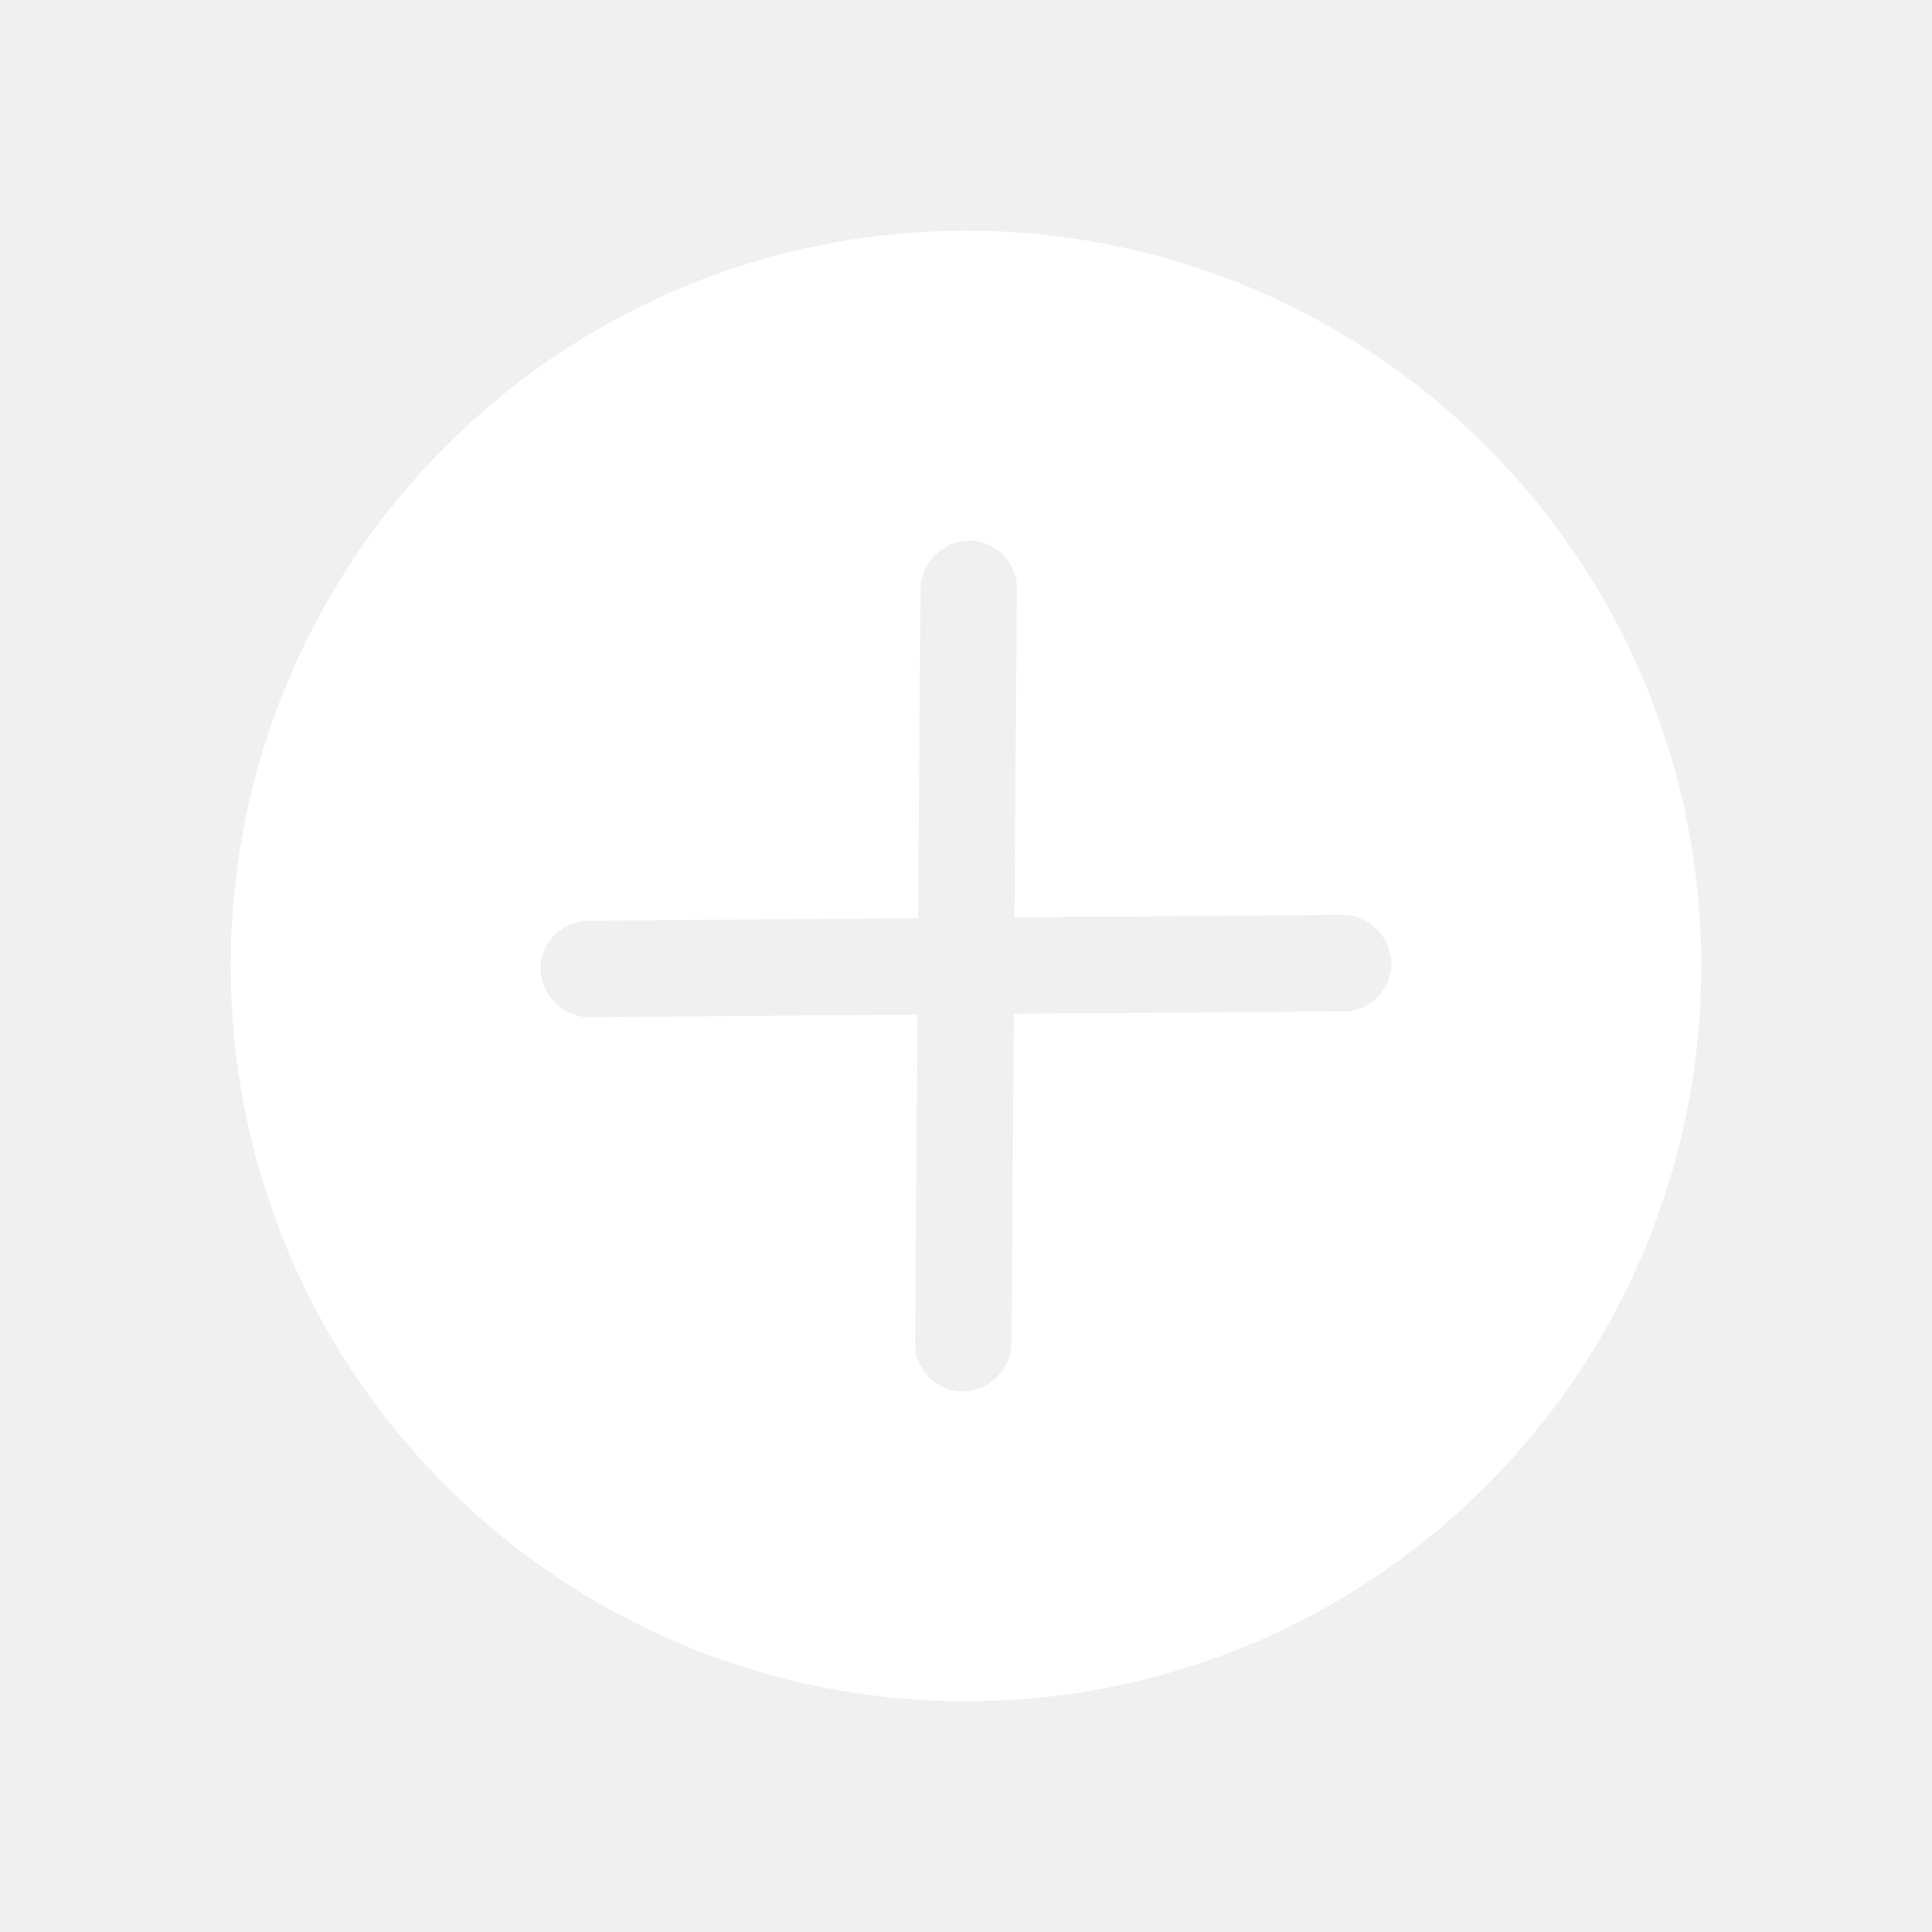
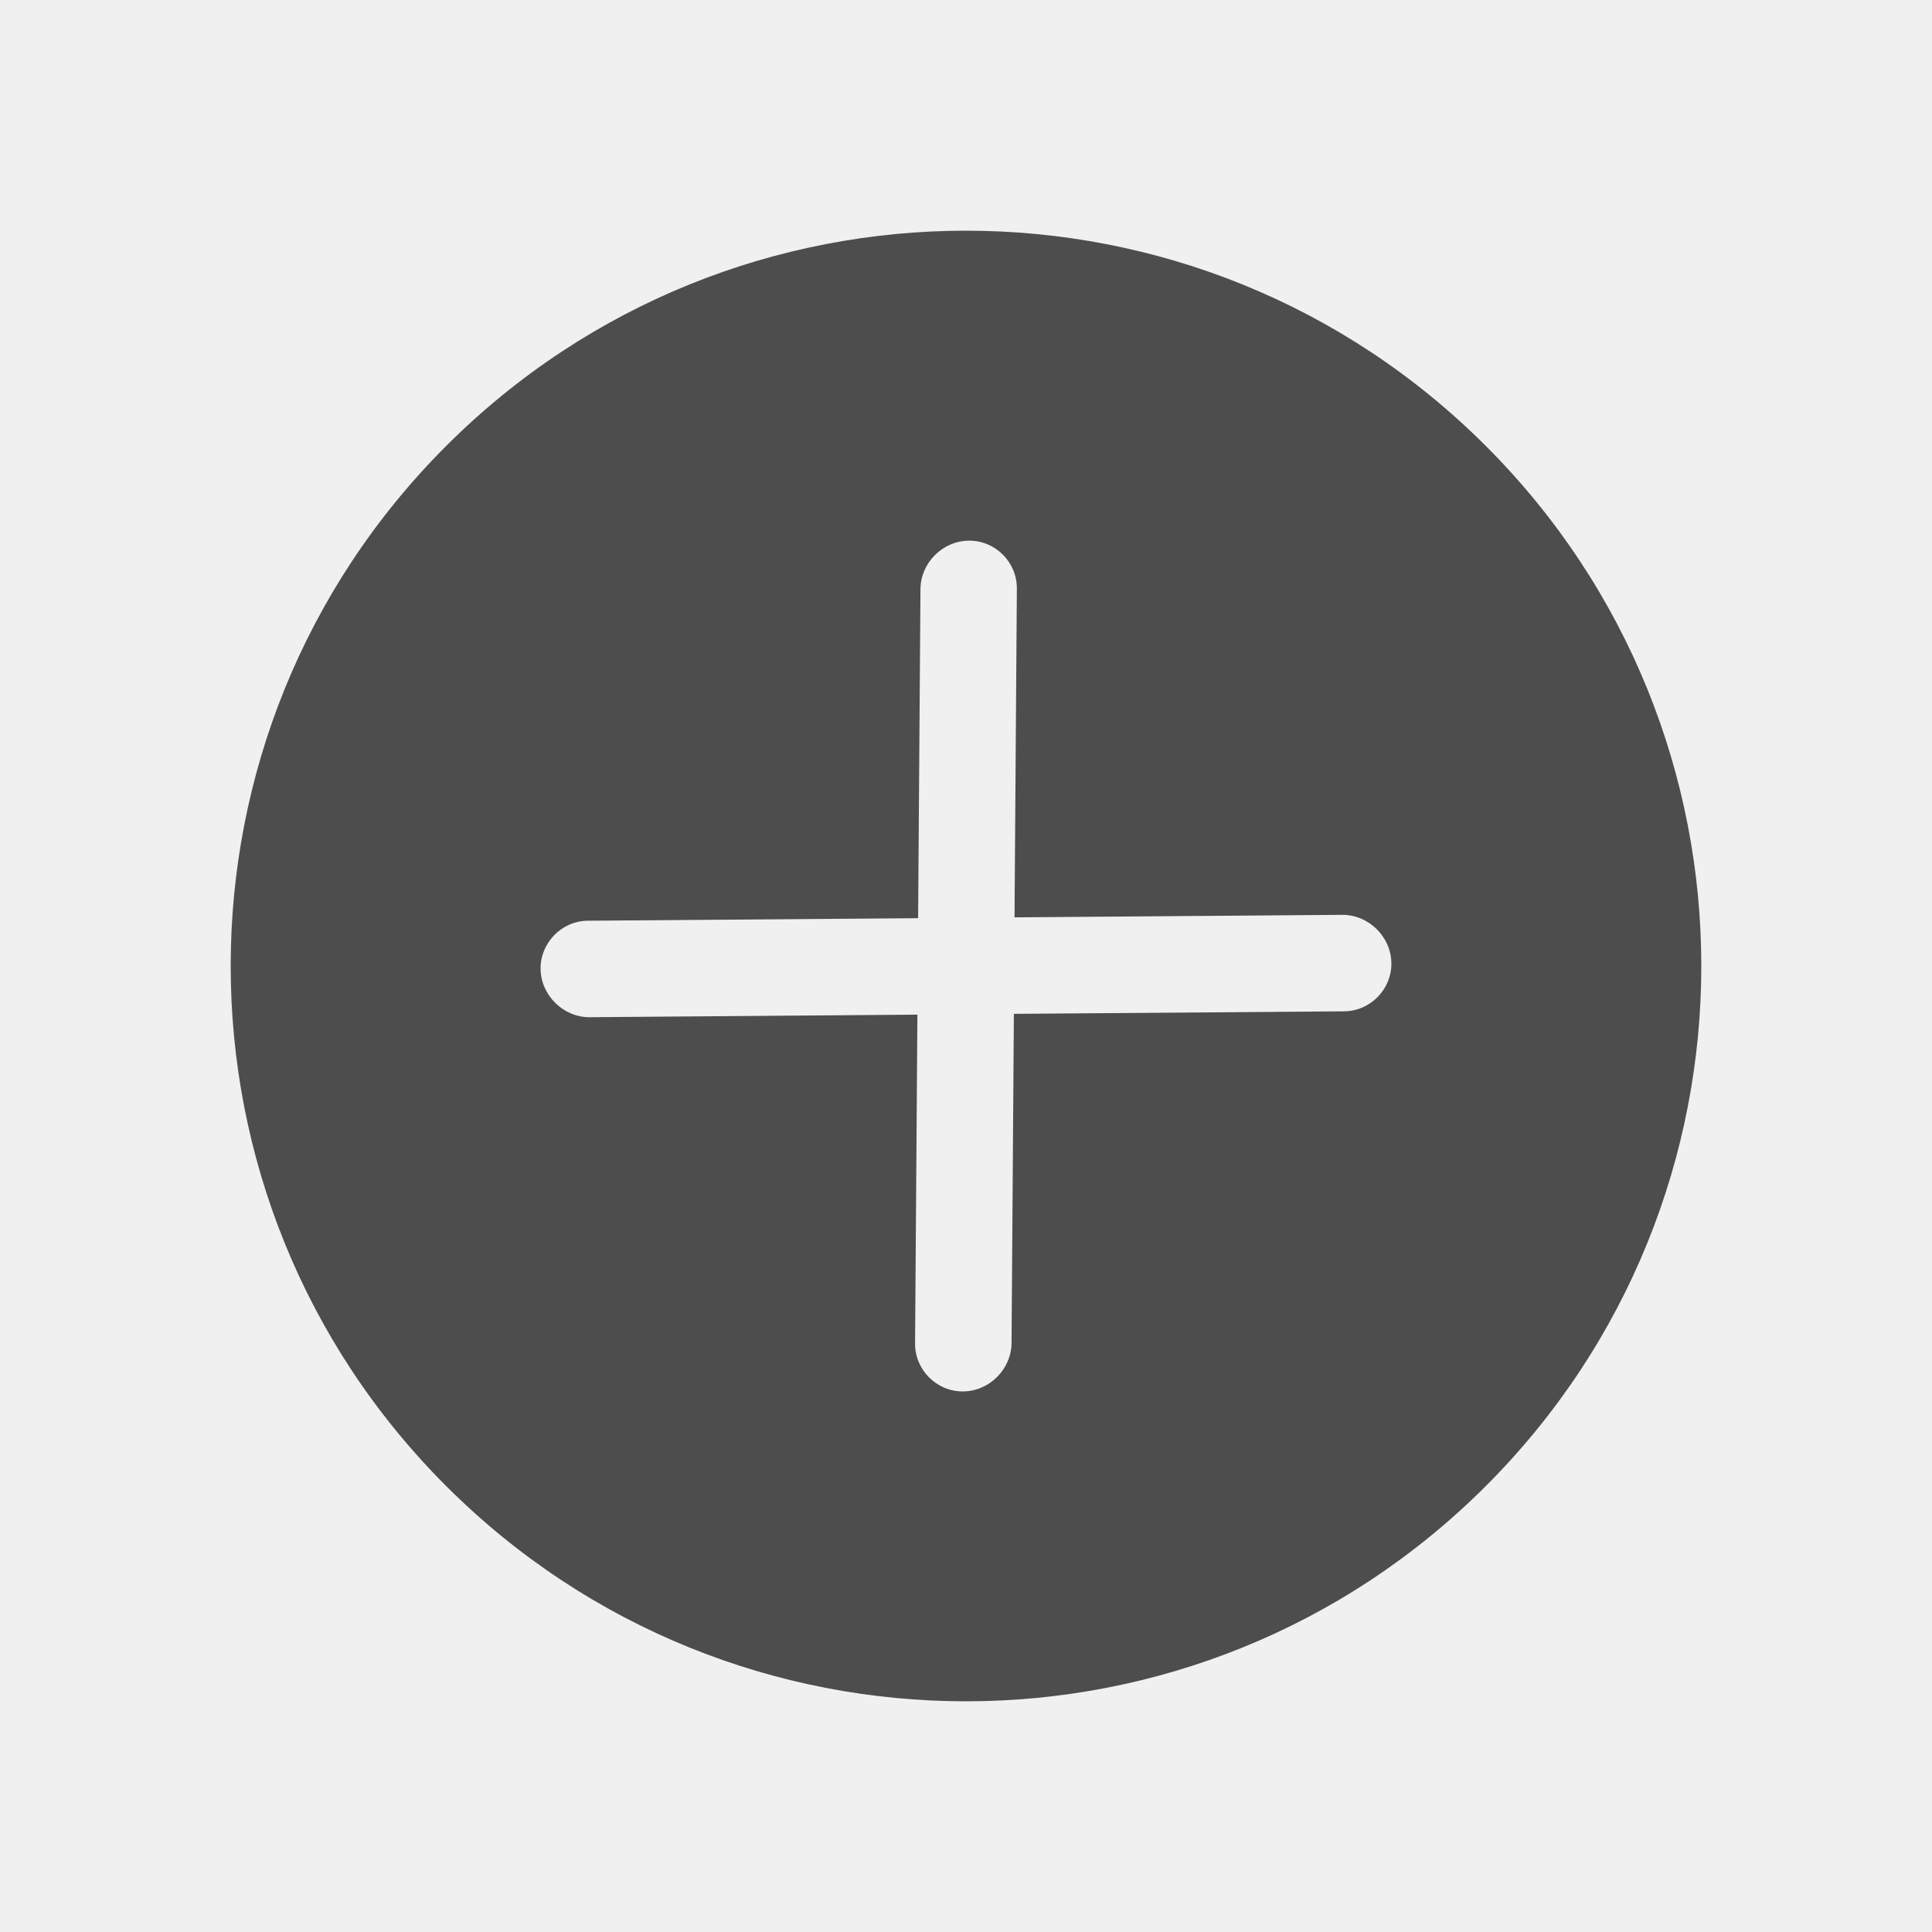
<svg xmlns="http://www.w3.org/2000/svg" role="img" aria-labelledby="add-icon-title add-icon-desc" viewBox="0 0 170 170">
  <g transform="translate(0,-882.3622)">
-     <path style="fill:#ffffff;" d="m 39.249,921.613 a 64.7,64.7 0 0 0 0,91.499 64.7,64.7 0 0 0 91.501,0 64.7,64.7 0 0 0 0,-91.501 64.7,64.7 0 0 0 -91.499,0 z m 9.51,43.043 0,0 c 0.755,-0.777 1.808,-1.269 2.966,-1.278 l 29.062,-0.222 0.206,-28.951 c 0.015,-2.321 1.953,-4.253 4.269,-4.269 2.32,-0.017 4.23,1.896 4.213,4.213 l -0.205,28.934 28.823,-0.222 c 2.318,-0.018 4.287,1.896 4.336,4.213 0.049,2.317 -1.843,4.259 -4.16,4.277 l -29.056,0.222 -0.205,28.951 c -0.015,2.32 -1.954,4.258 -4.271,4.272 -2.32,0.017 -4.235,-1.901 -4.219,-4.219 l 0.206,-28.934 -28.82,0.225 c -2.318,0.018 -4.287,-1.896 -4.336,-4.213 -0.024,-1.158 0.439,-2.216 1.192,-2.997 z" />
+     <path style="fill:#4d4d4d;" d="m 39.249,921.613 a 64.7,64.7 0 0 0 0,91.499 64.7,64.7 0 0 0 91.501,0 64.7,64.7 0 0 0 0,-91.501 64.7,64.7 0 0 0 -91.499,0 z m 9.51,43.043 0,0 c 0.755,-0.777 1.808,-1.269 2.966,-1.278 l 29.062,-0.222 0.206,-28.951 c 0.015,-2.321 1.953,-4.253 4.269,-4.269 2.32,-0.017 4.23,1.896 4.213,4.213 l -0.205,28.934 28.823,-0.222 c 2.318,-0.018 4.287,1.896 4.336,4.213 0.049,2.317 -1.843,4.259 -4.16,4.277 l -29.056,0.222 -0.205,28.951 c -0.015,2.32 -1.954,4.258 -4.271,4.272 -2.32,0.017 -4.235,-1.901 -4.219,-4.219 l 0.206,-28.934 -28.82,0.225 c -2.318,0.018 -4.287,-1.896 -4.336,-4.213 -0.024,-1.158 0.439,-2.216 1.192,-2.997 z" />
  </g>
</svg>
